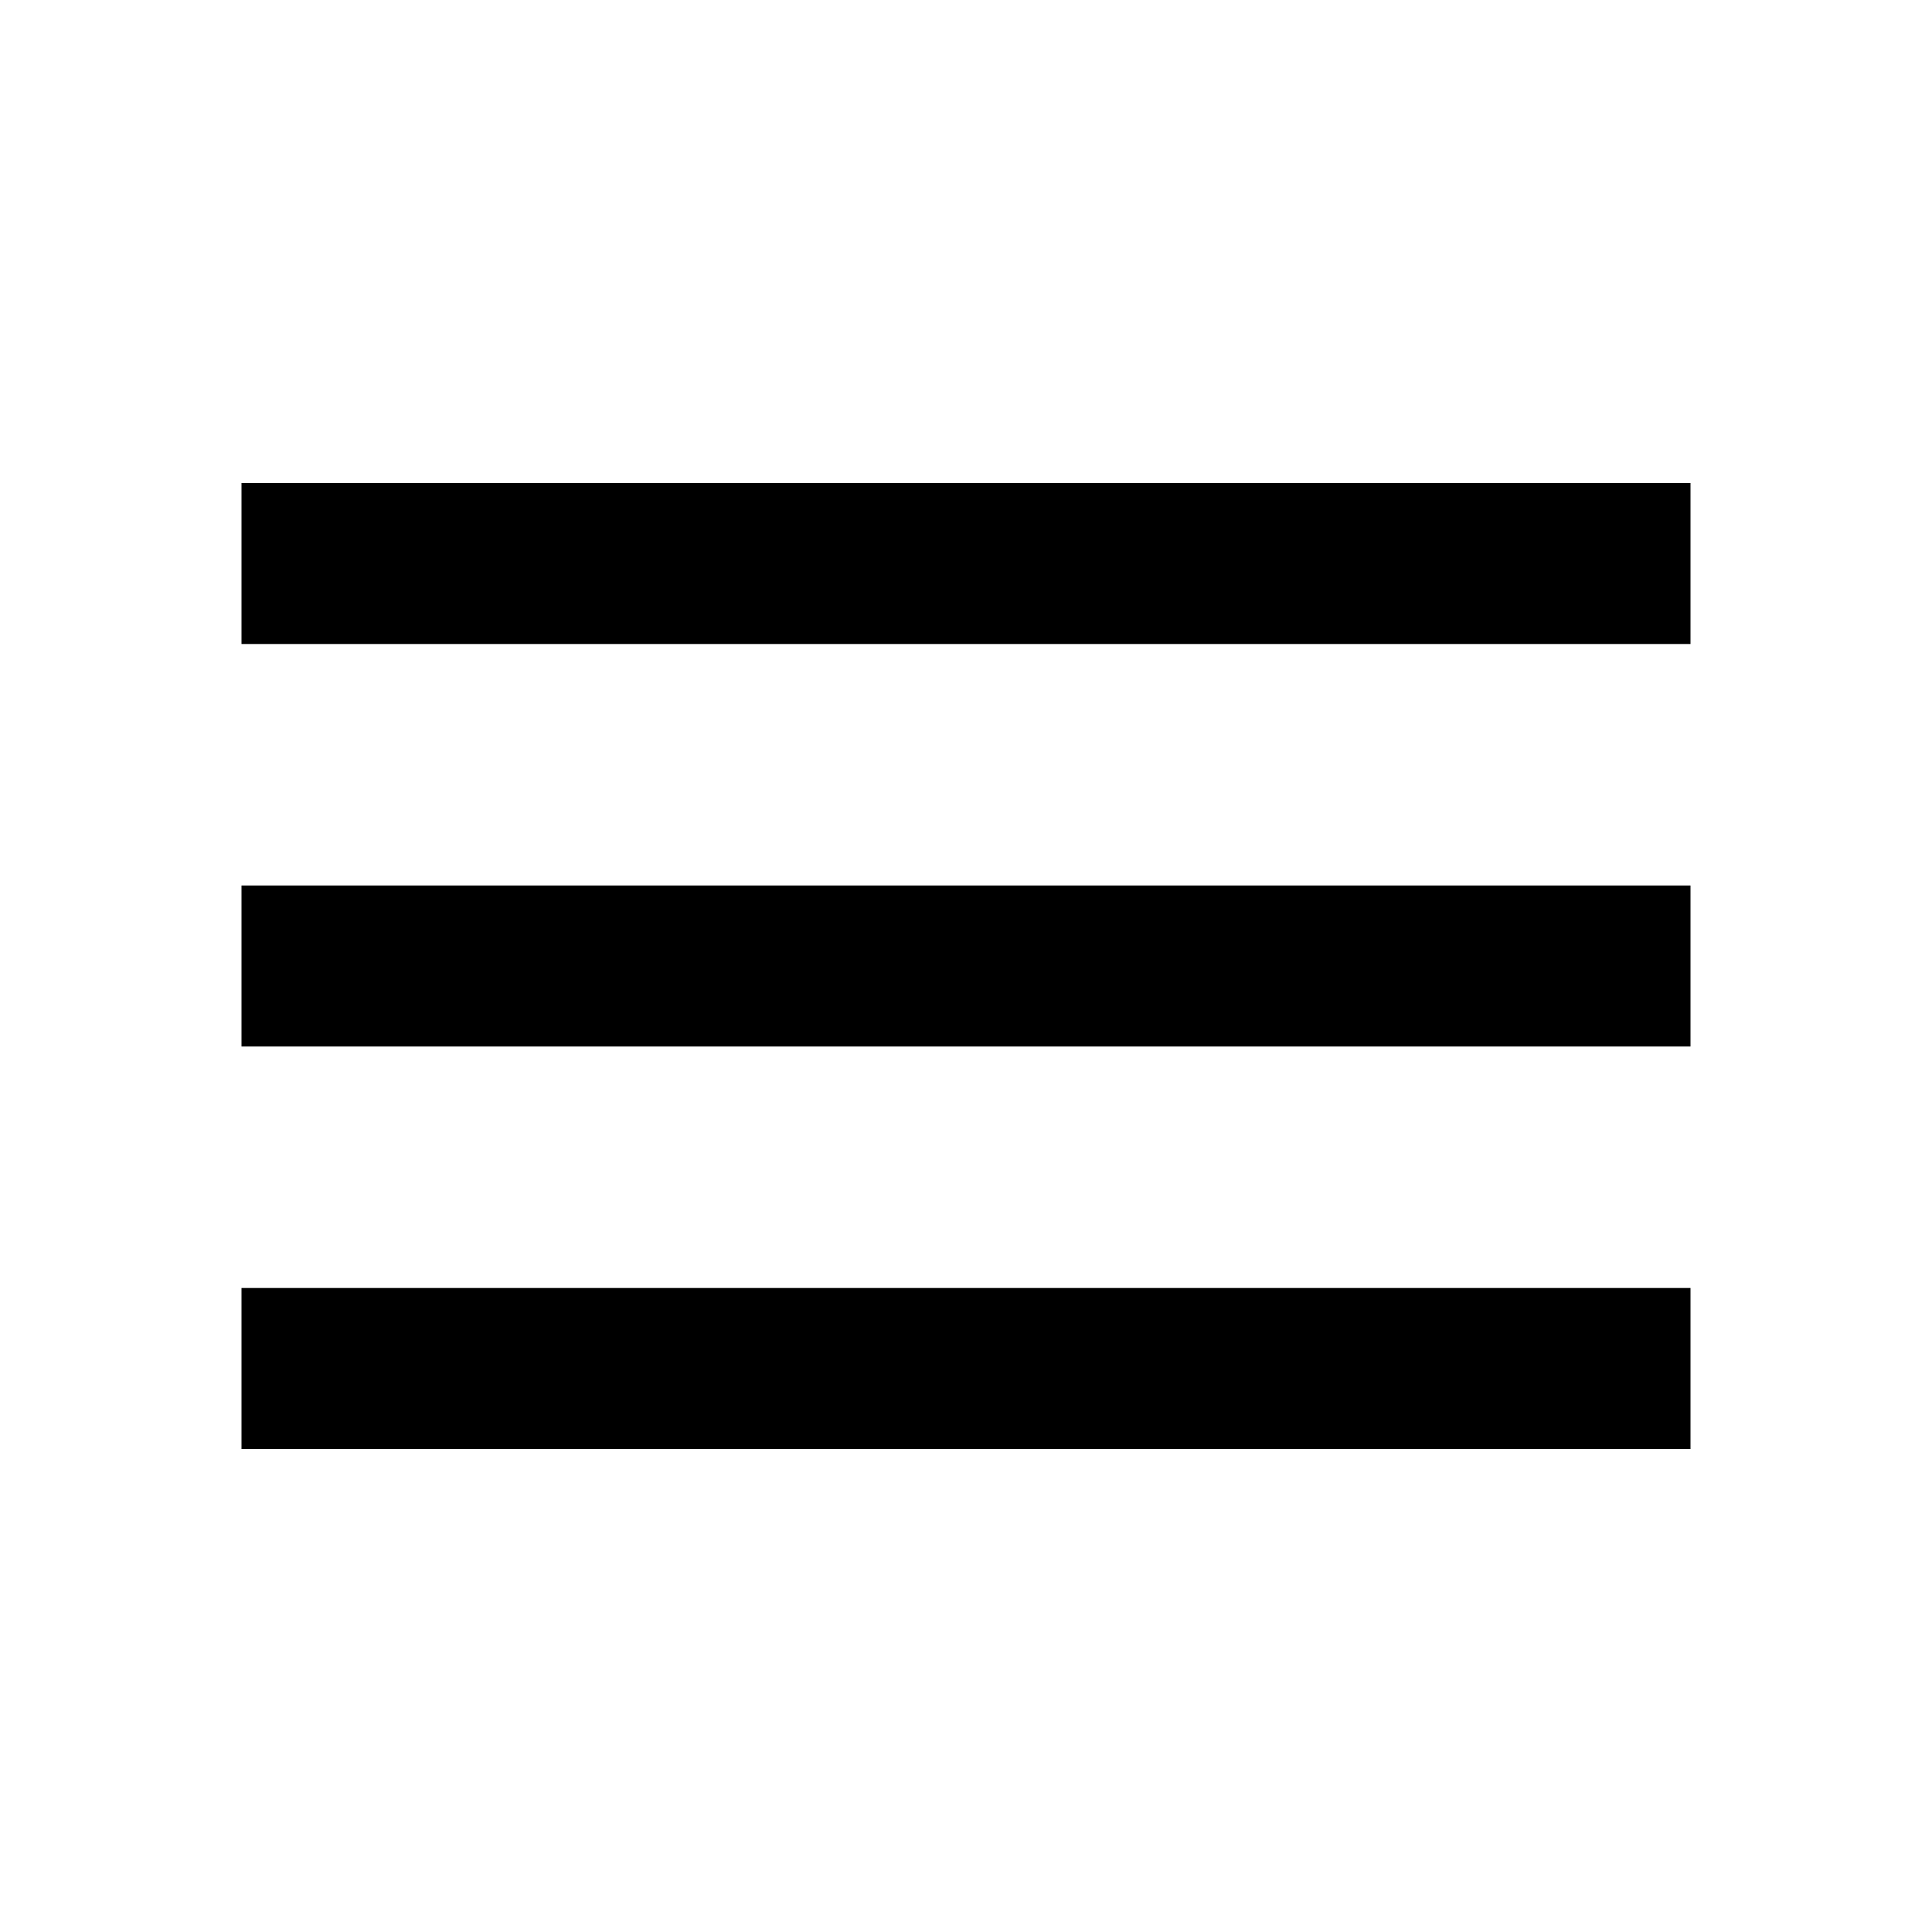
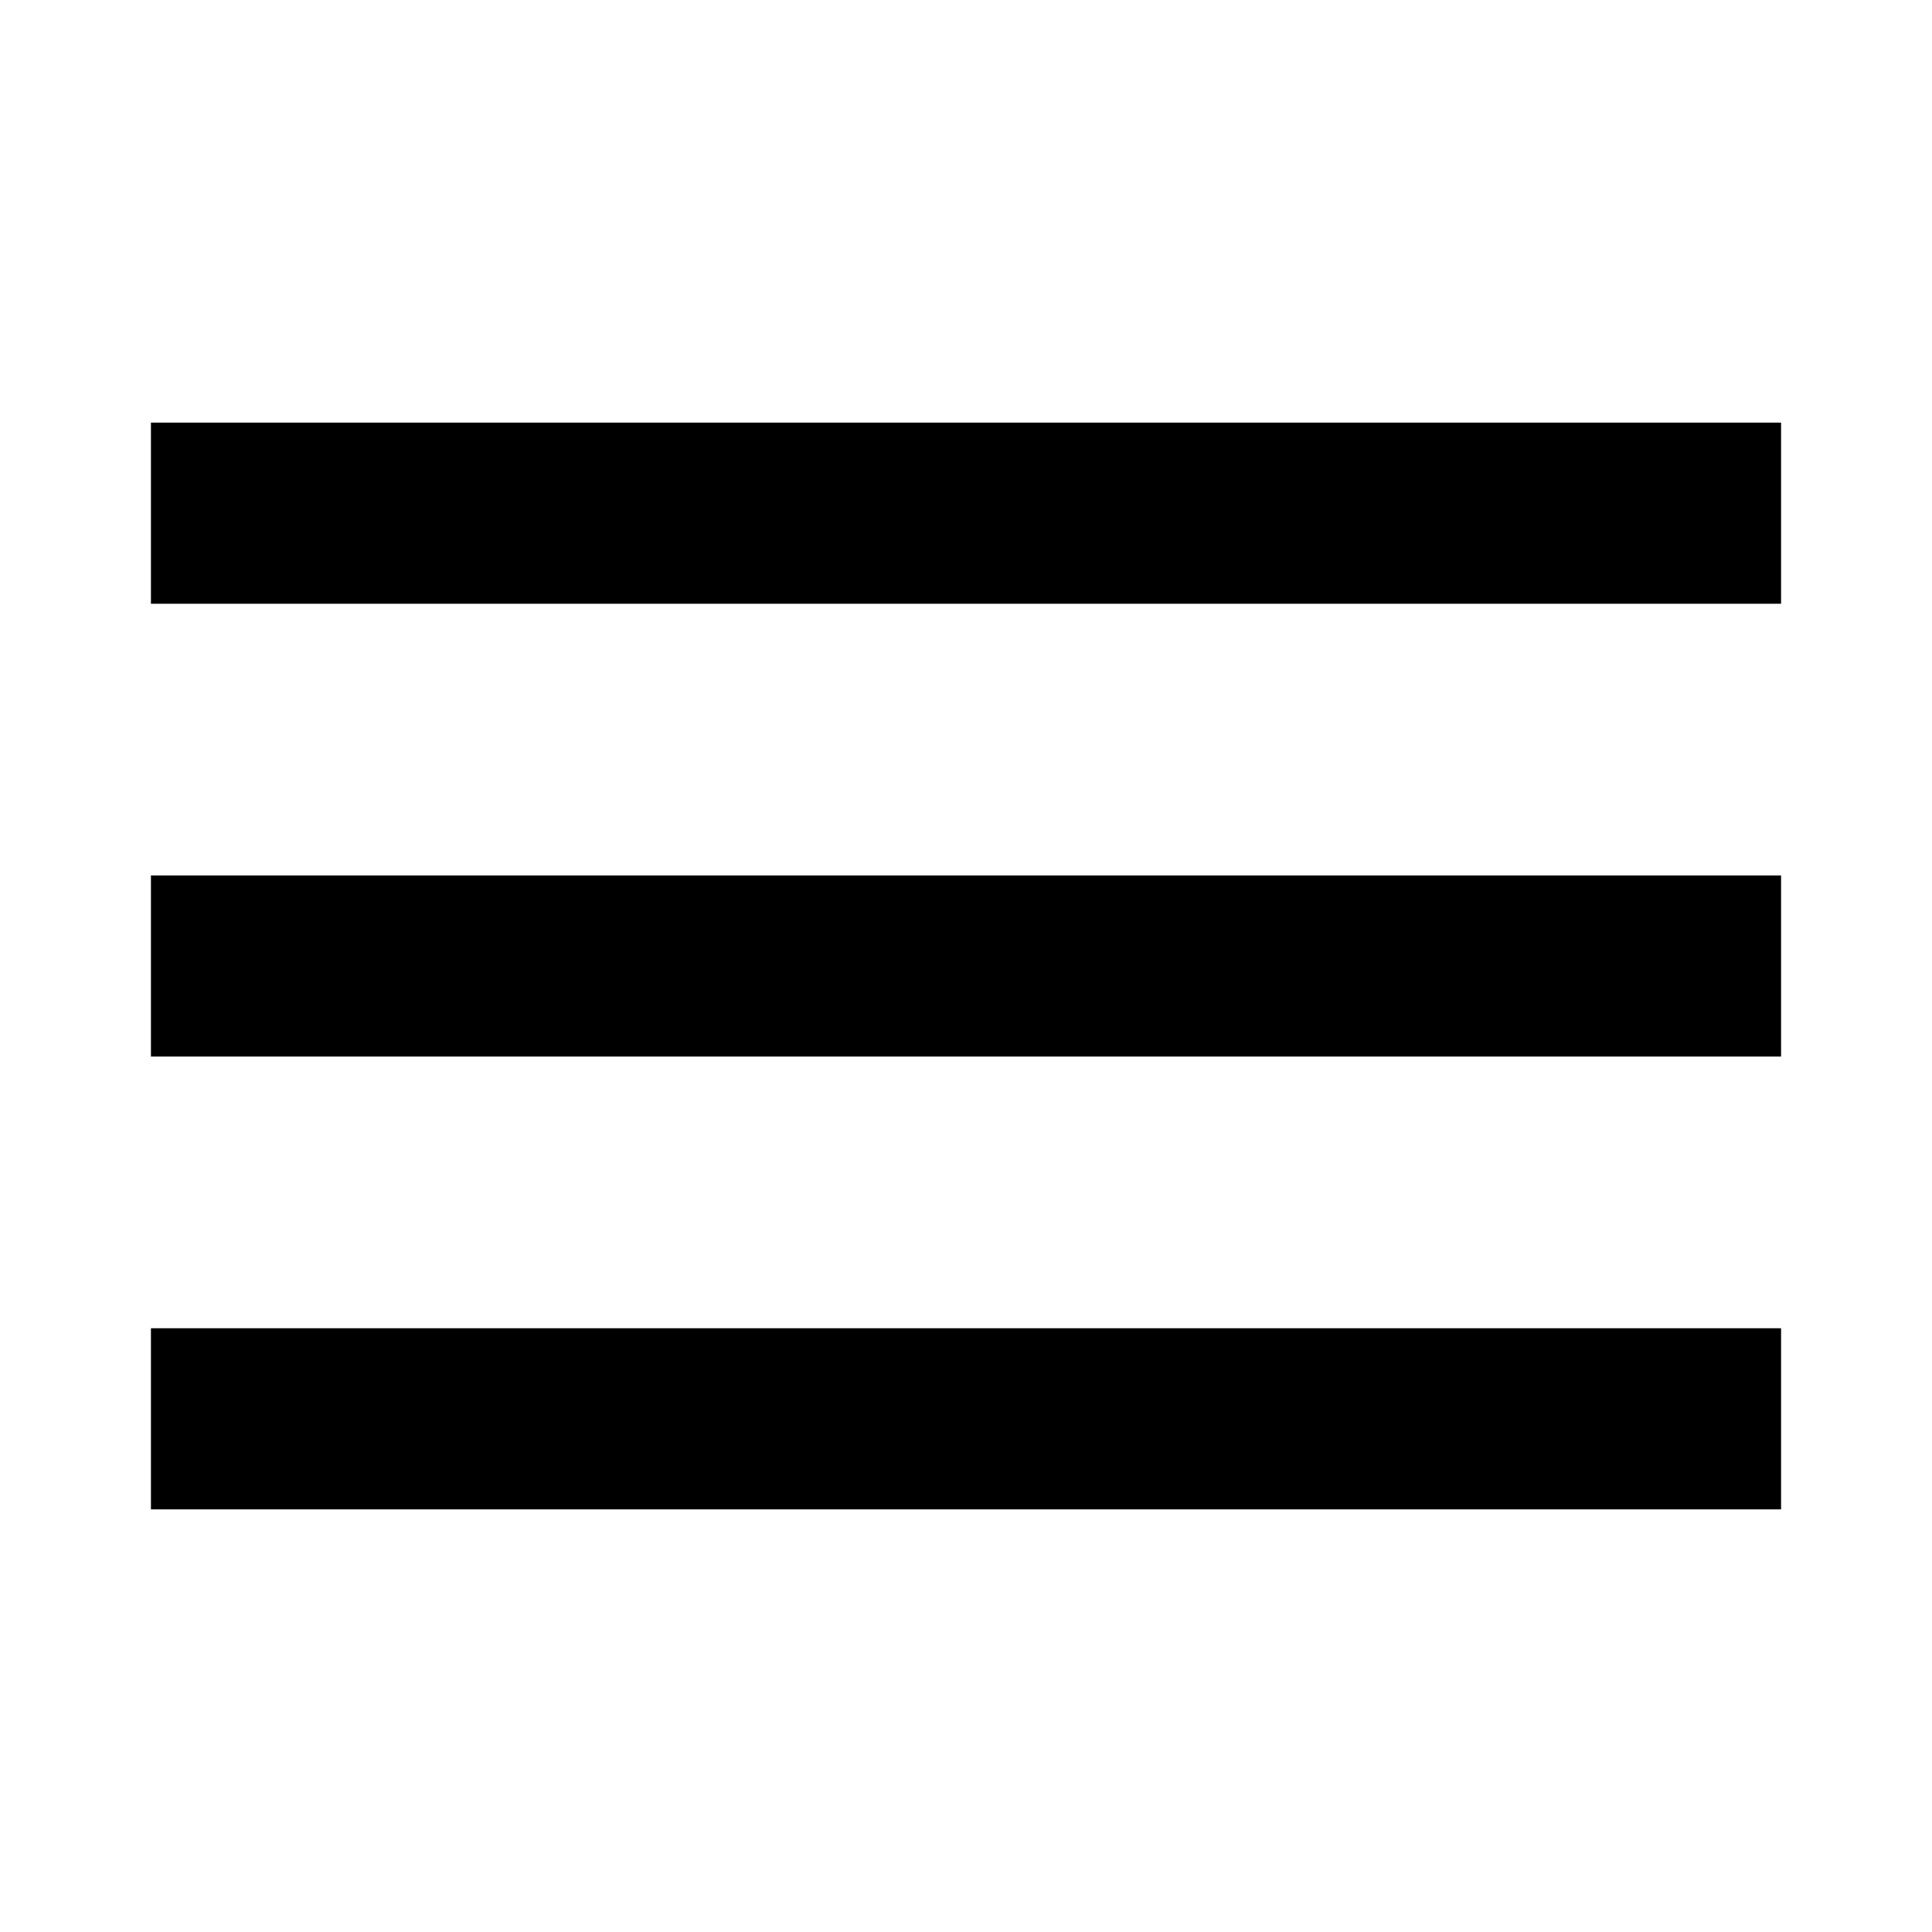
<svg xmlns="http://www.w3.org/2000/svg" version="1.1" id="svg2" viewBox="0 0 480 480" height="480" width="480">
  <defs id="defs8" />
-   <path id="path4" d="m 60,360 360,0 0,-40 -360,0 0,40 z m 0,-100 360,0 0,-40 -360,0 0,40 z m 0,-140 0,40 360,0 0,-40 -360,0 z" />
+   <path id="path4" d="m 37.5,375 405,0 0,-45 -405,0 0,45 z m 0,-112.5 405,0 0,-45 -405,0 0,45 z M 37.5,105 l 0,45 405,0 0,-45 -405,0 z" />
</svg>
